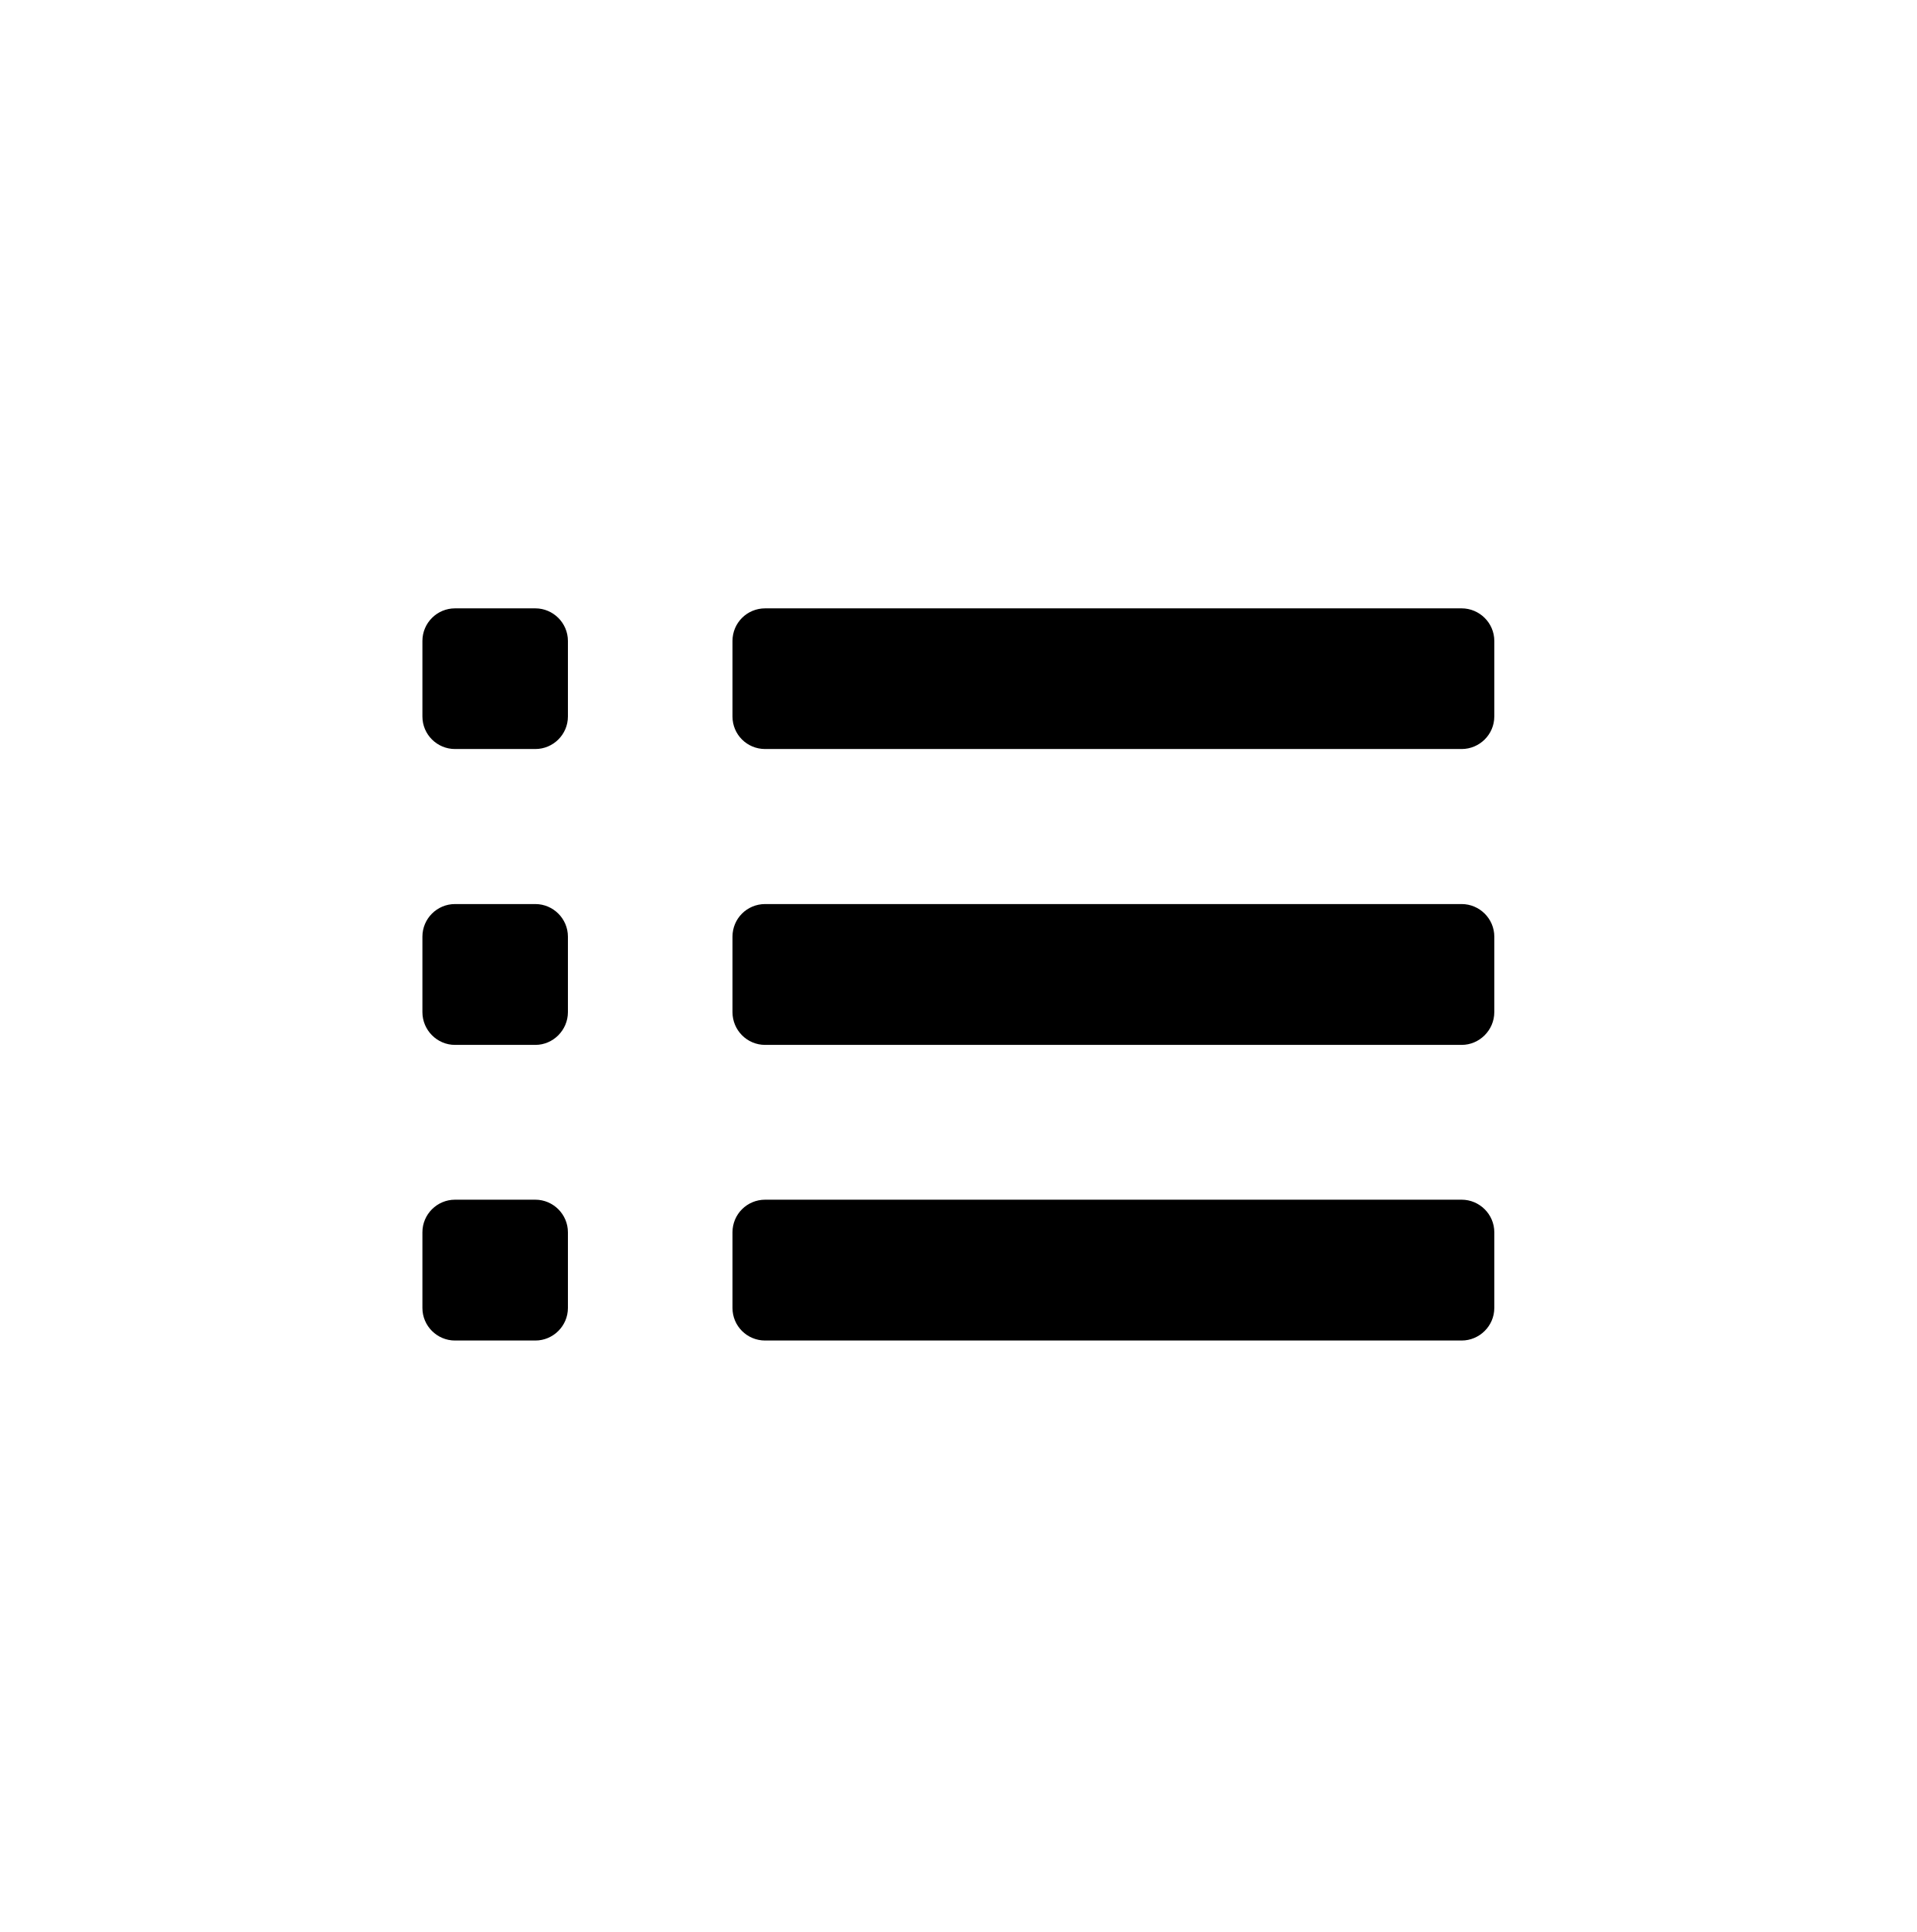
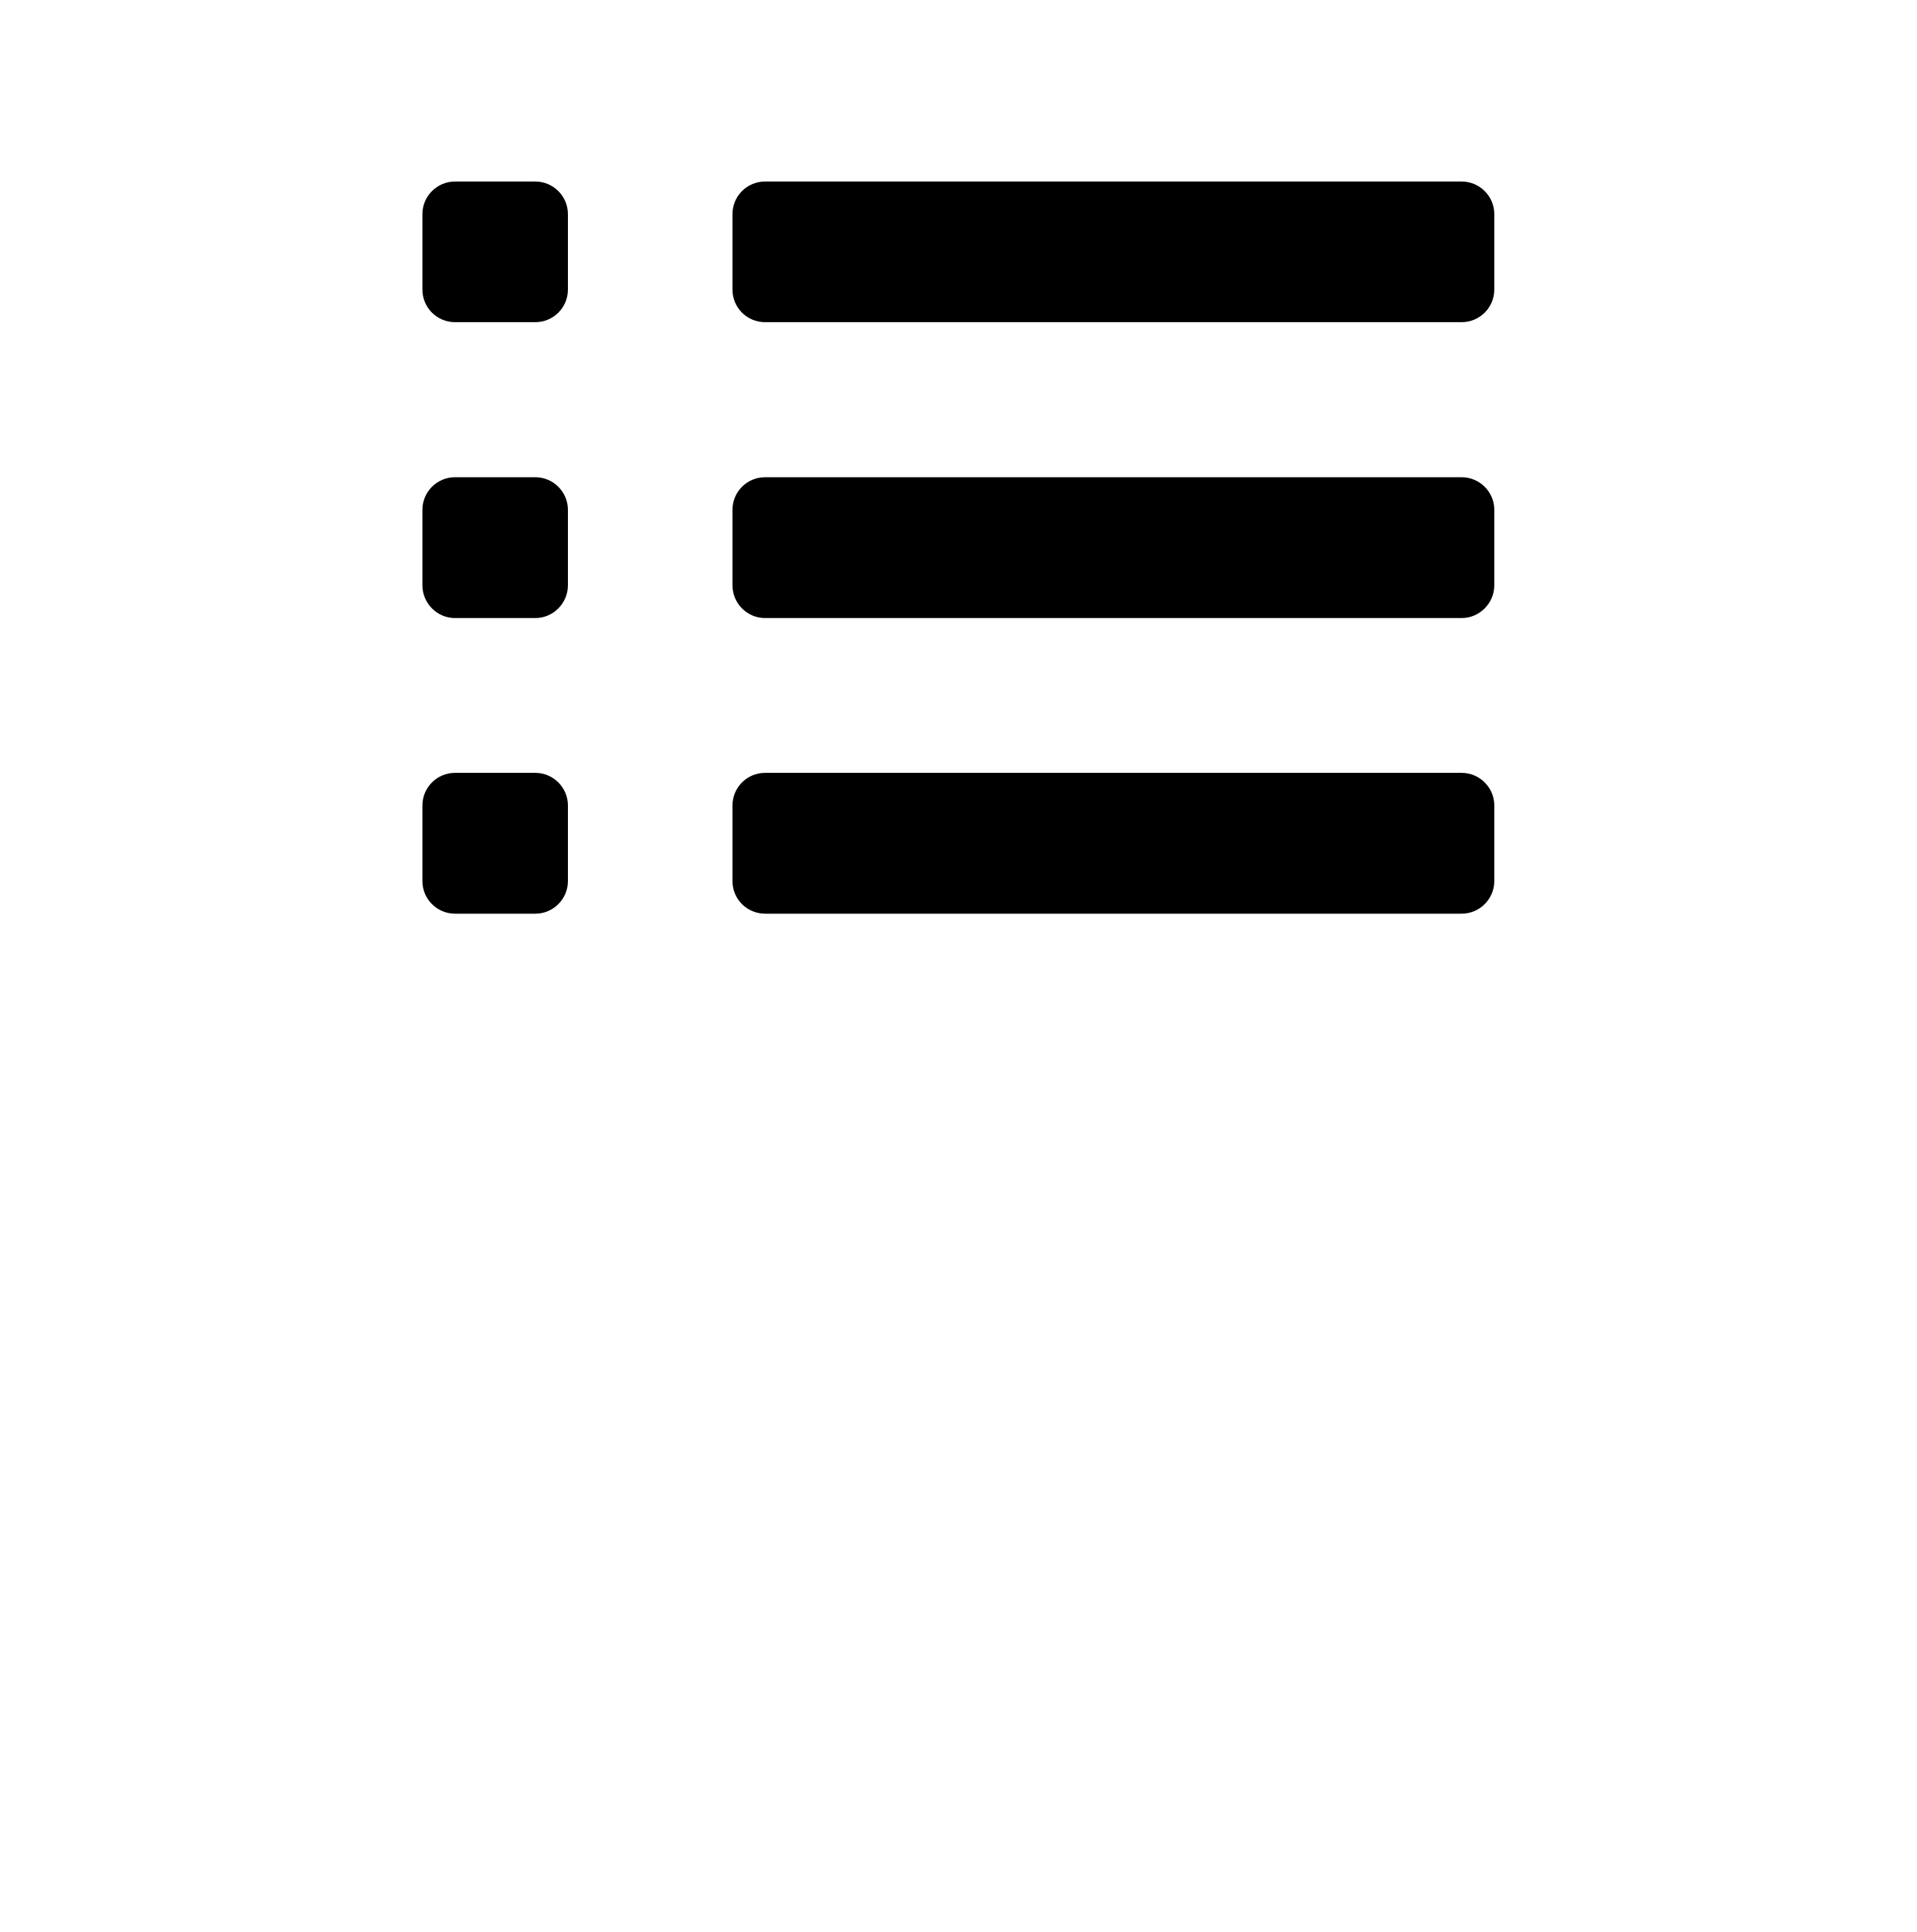
<svg xmlns="http://www.w3.org/2000/svg" version="1.1" id="Layer_2" x="0px" y="0px" width="128px" height="129px" viewBox="0 0 128 129" enable-background="new 0 0 128 129" xml:space="preserve">
  <g>
-     <path d="M37.926,87.334c0,1.199-0.986,2.173-2.174,2.173h-5.367c-1.195,0-2.176-0.974-2.176-2.173v-5.053   c0-1.203,0.98-2.177,2.176-2.177h5.367c1.188,0,2.174,0.974,2.174,2.177V87.334z M37.926,67.58c0,1.202-0.986,2.188-2.174,2.188   h-5.367c-1.195,0-2.176-0.986-2.176-2.188v-5.039c0-1.204,0.98-2.177,2.176-2.177h5.367c1.188,0,2.174,0.974,2.174,2.177V67.58z    M37.926,47.84c0,1.204-0.986,2.172-2.174,2.172h-5.367c-1.195,0-2.176-0.969-2.176-2.172v-5.043c0-1.203,0.98-2.177,2.176-2.177   h5.367c1.188,0,2.174,0.974,2.174,2.177V47.84z M99.791,87.334c0,1.199-0.99,2.173-2.18,2.173H51.098   c-1.213,0-2.182-0.974-2.182-2.173v-5.053c0-1.203,0.969-2.177,2.182-2.177h46.514c1.189,0,2.18,0.974,2.18,2.177V87.334z    M99.791,67.58c0,1.202-0.99,2.188-2.18,2.188H51.098c-1.213,0-2.182-0.986-2.182-2.188v-5.039c0-1.204,0.969-2.177,2.182-2.177   h46.514c1.189,0,2.18,0.974,2.18,2.177V67.58z M99.791,47.84c0,1.204-0.99,2.172-2.18,2.172H51.098   c-1.213,0-2.182-0.969-2.182-2.172v-5.043c0-1.203,0.969-2.177,2.182-2.177h46.514c1.189,0,2.18,0.974,2.18,2.177V47.84z" />
+     <path d="M37.926,58.834c0,1.199-0.986,2.173-2.174,2.173h-5.367c-1.195,0-2.176-0.974-2.176-2.173v-5.053   c0-1.203,0.98-2.177,2.176-2.177h5.367c1.188,0,2.174,0.974,2.174,2.177V58.834z M37.926,39.08c0,1.202-0.986,2.188-2.174,2.188   h-5.367c-1.195,0-2.176-0.986-2.176-2.188v-5.039c0-1.204,0.98-2.177,2.176-2.177h5.367c1.188,0,2.174,0.974,2.174,2.177V39.08z    M37.926,19.34c0,1.204-0.986,2.172-2.174,2.172h-5.367c-1.195,0-2.176-0.969-2.176-2.172v-5.043c0-1.203,0.98-2.177,2.176-2.177   h5.367c1.188,0,2.174,0.974,2.174,2.177V19.34z M99.791,58.834c0,1.199-0.99,2.173-2.18,2.173H51.098   c-1.213,0-2.182-0.974-2.182-2.173v-5.053c0-1.203,0.969-2.177,2.182-2.177h46.514c1.189,0,2.18,0.974,2.18,2.177V58.834z    M99.791,39.08c0,1.202-0.99,2.188-2.18,2.188H51.098c-1.213,0-2.182-0.986-2.182-2.188v-5.039c0-1.204,0.969-2.177,2.182-2.177   h46.514c1.189,0,2.18,0.974,2.18,2.177V39.08z M99.791,19.34c0,1.204-0.99,2.172-2.18,2.172H51.098   c-1.213,0-2.182-0.969-2.182-2.172v-5.043c0-1.203,0.969-2.177,2.182-2.177h46.514c1.189,0,2.18,0.974,2.18,2.177V19.34z" />
  </g>
</svg>
